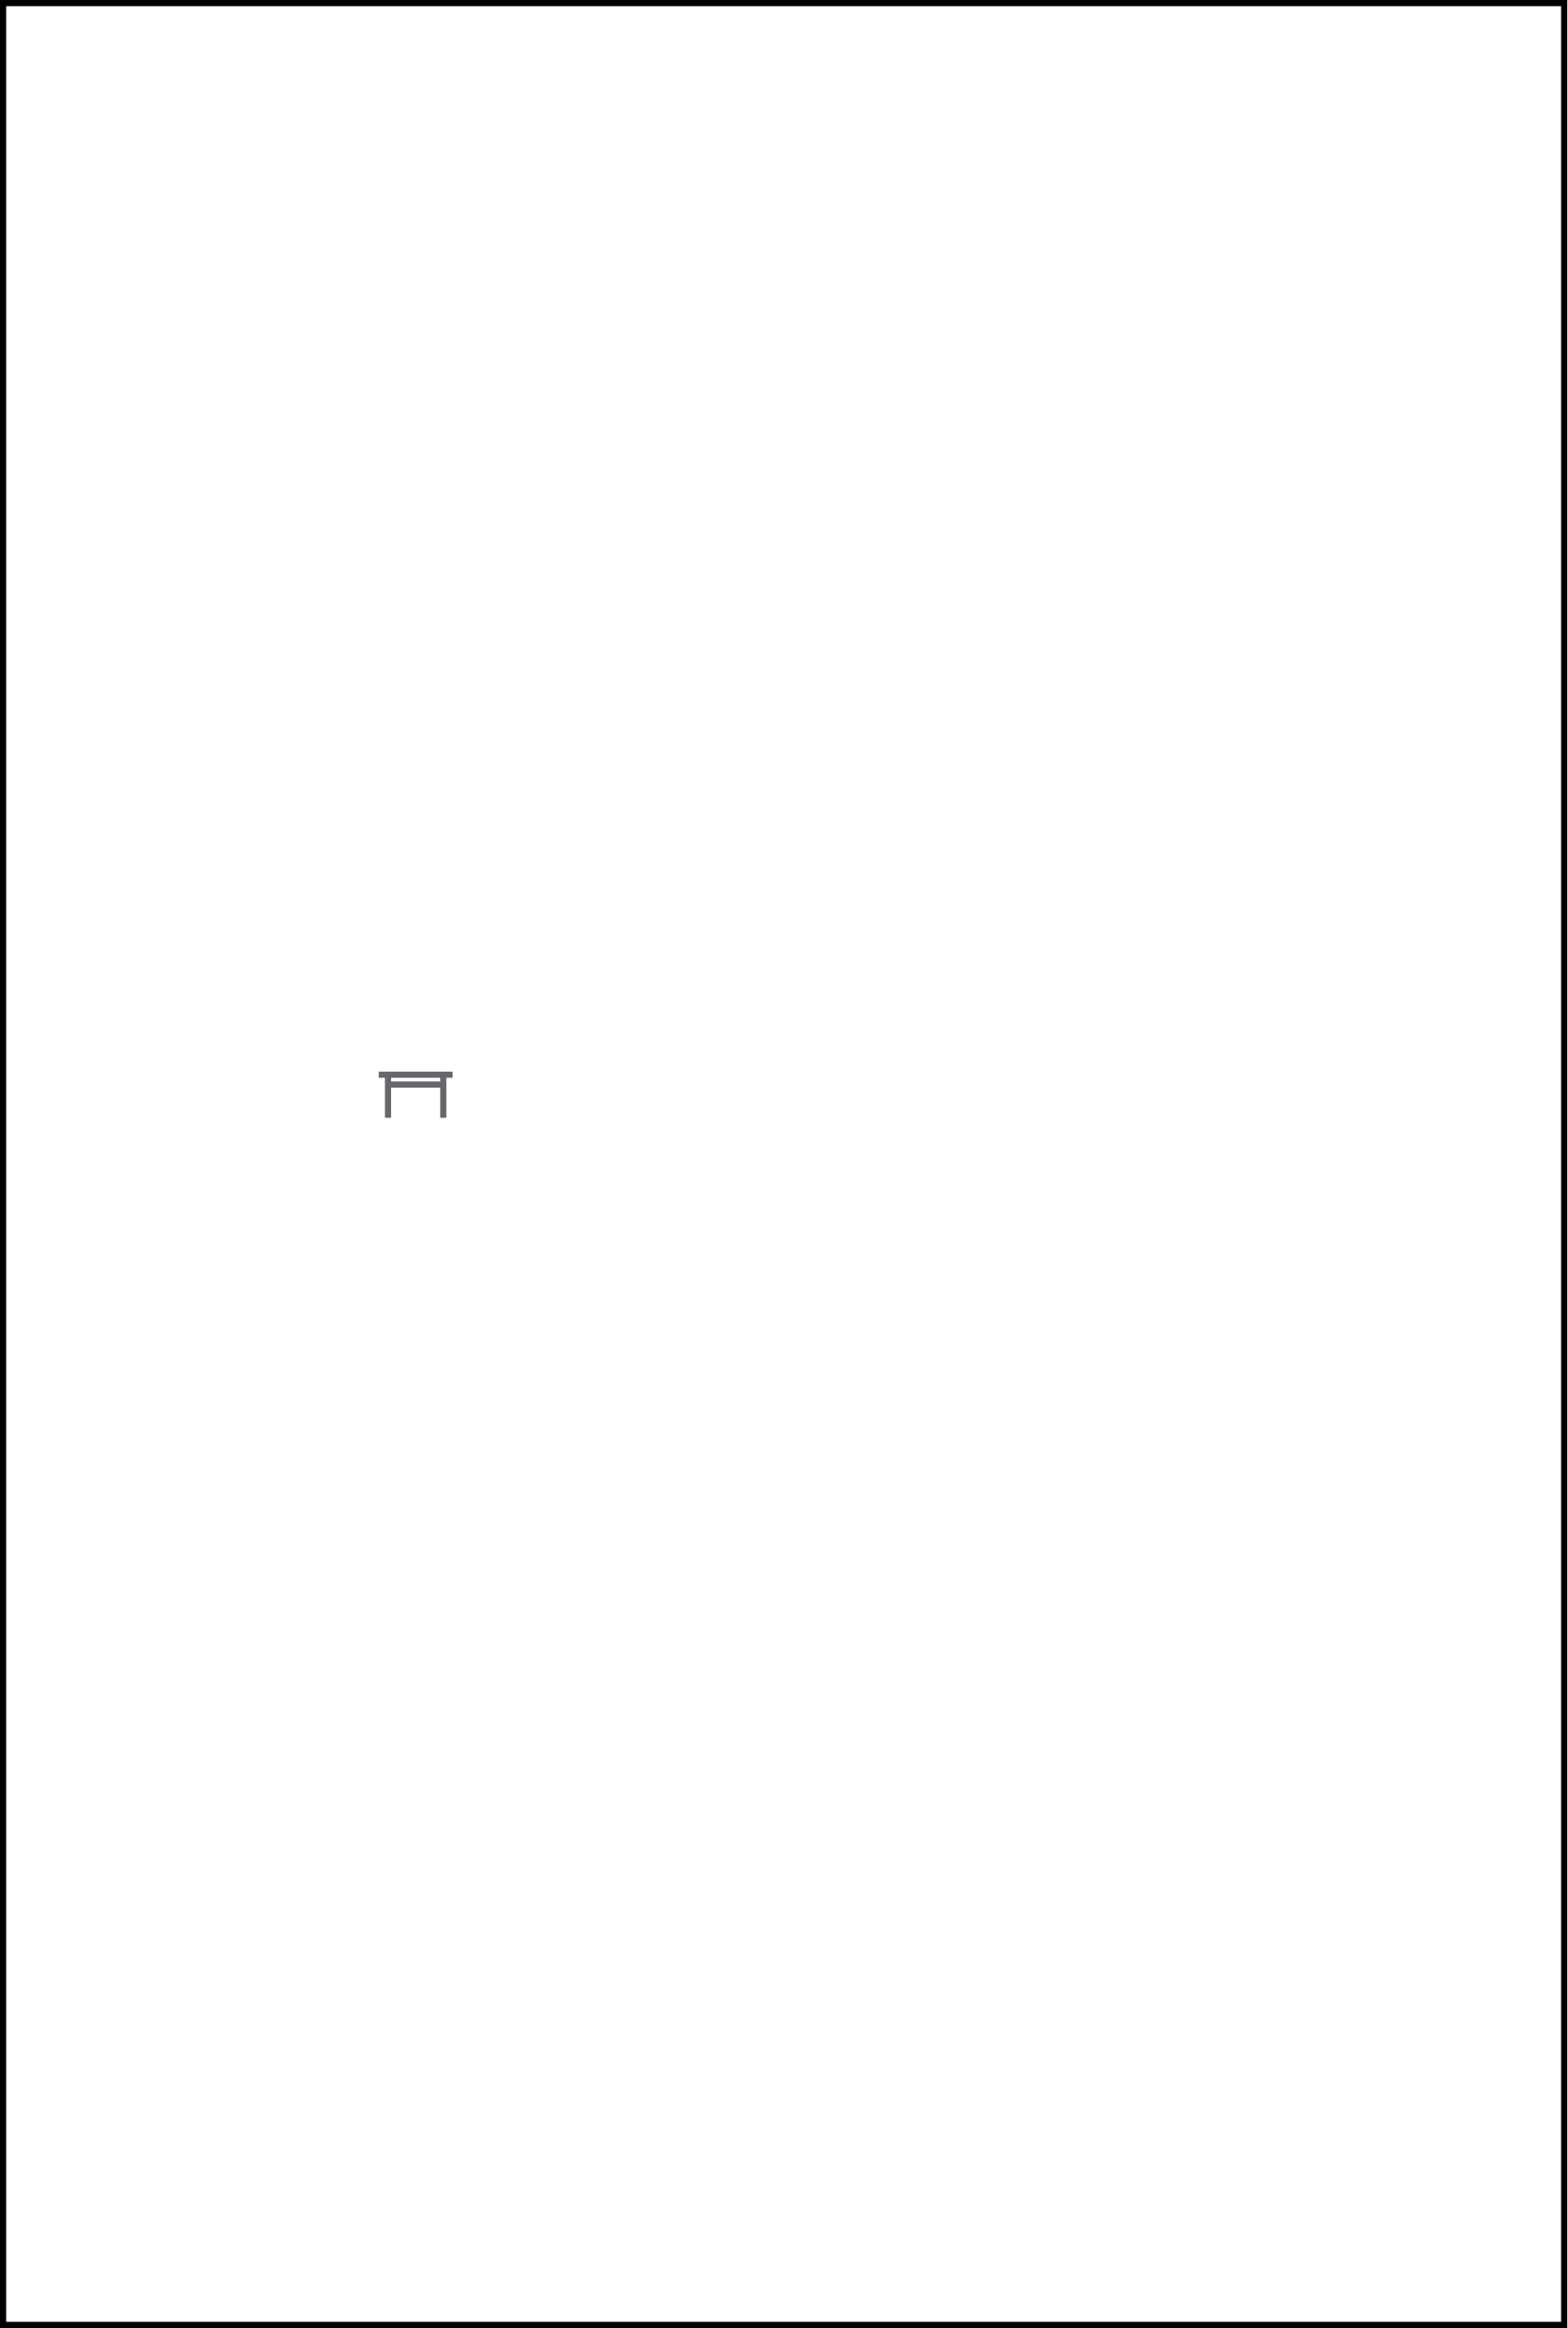
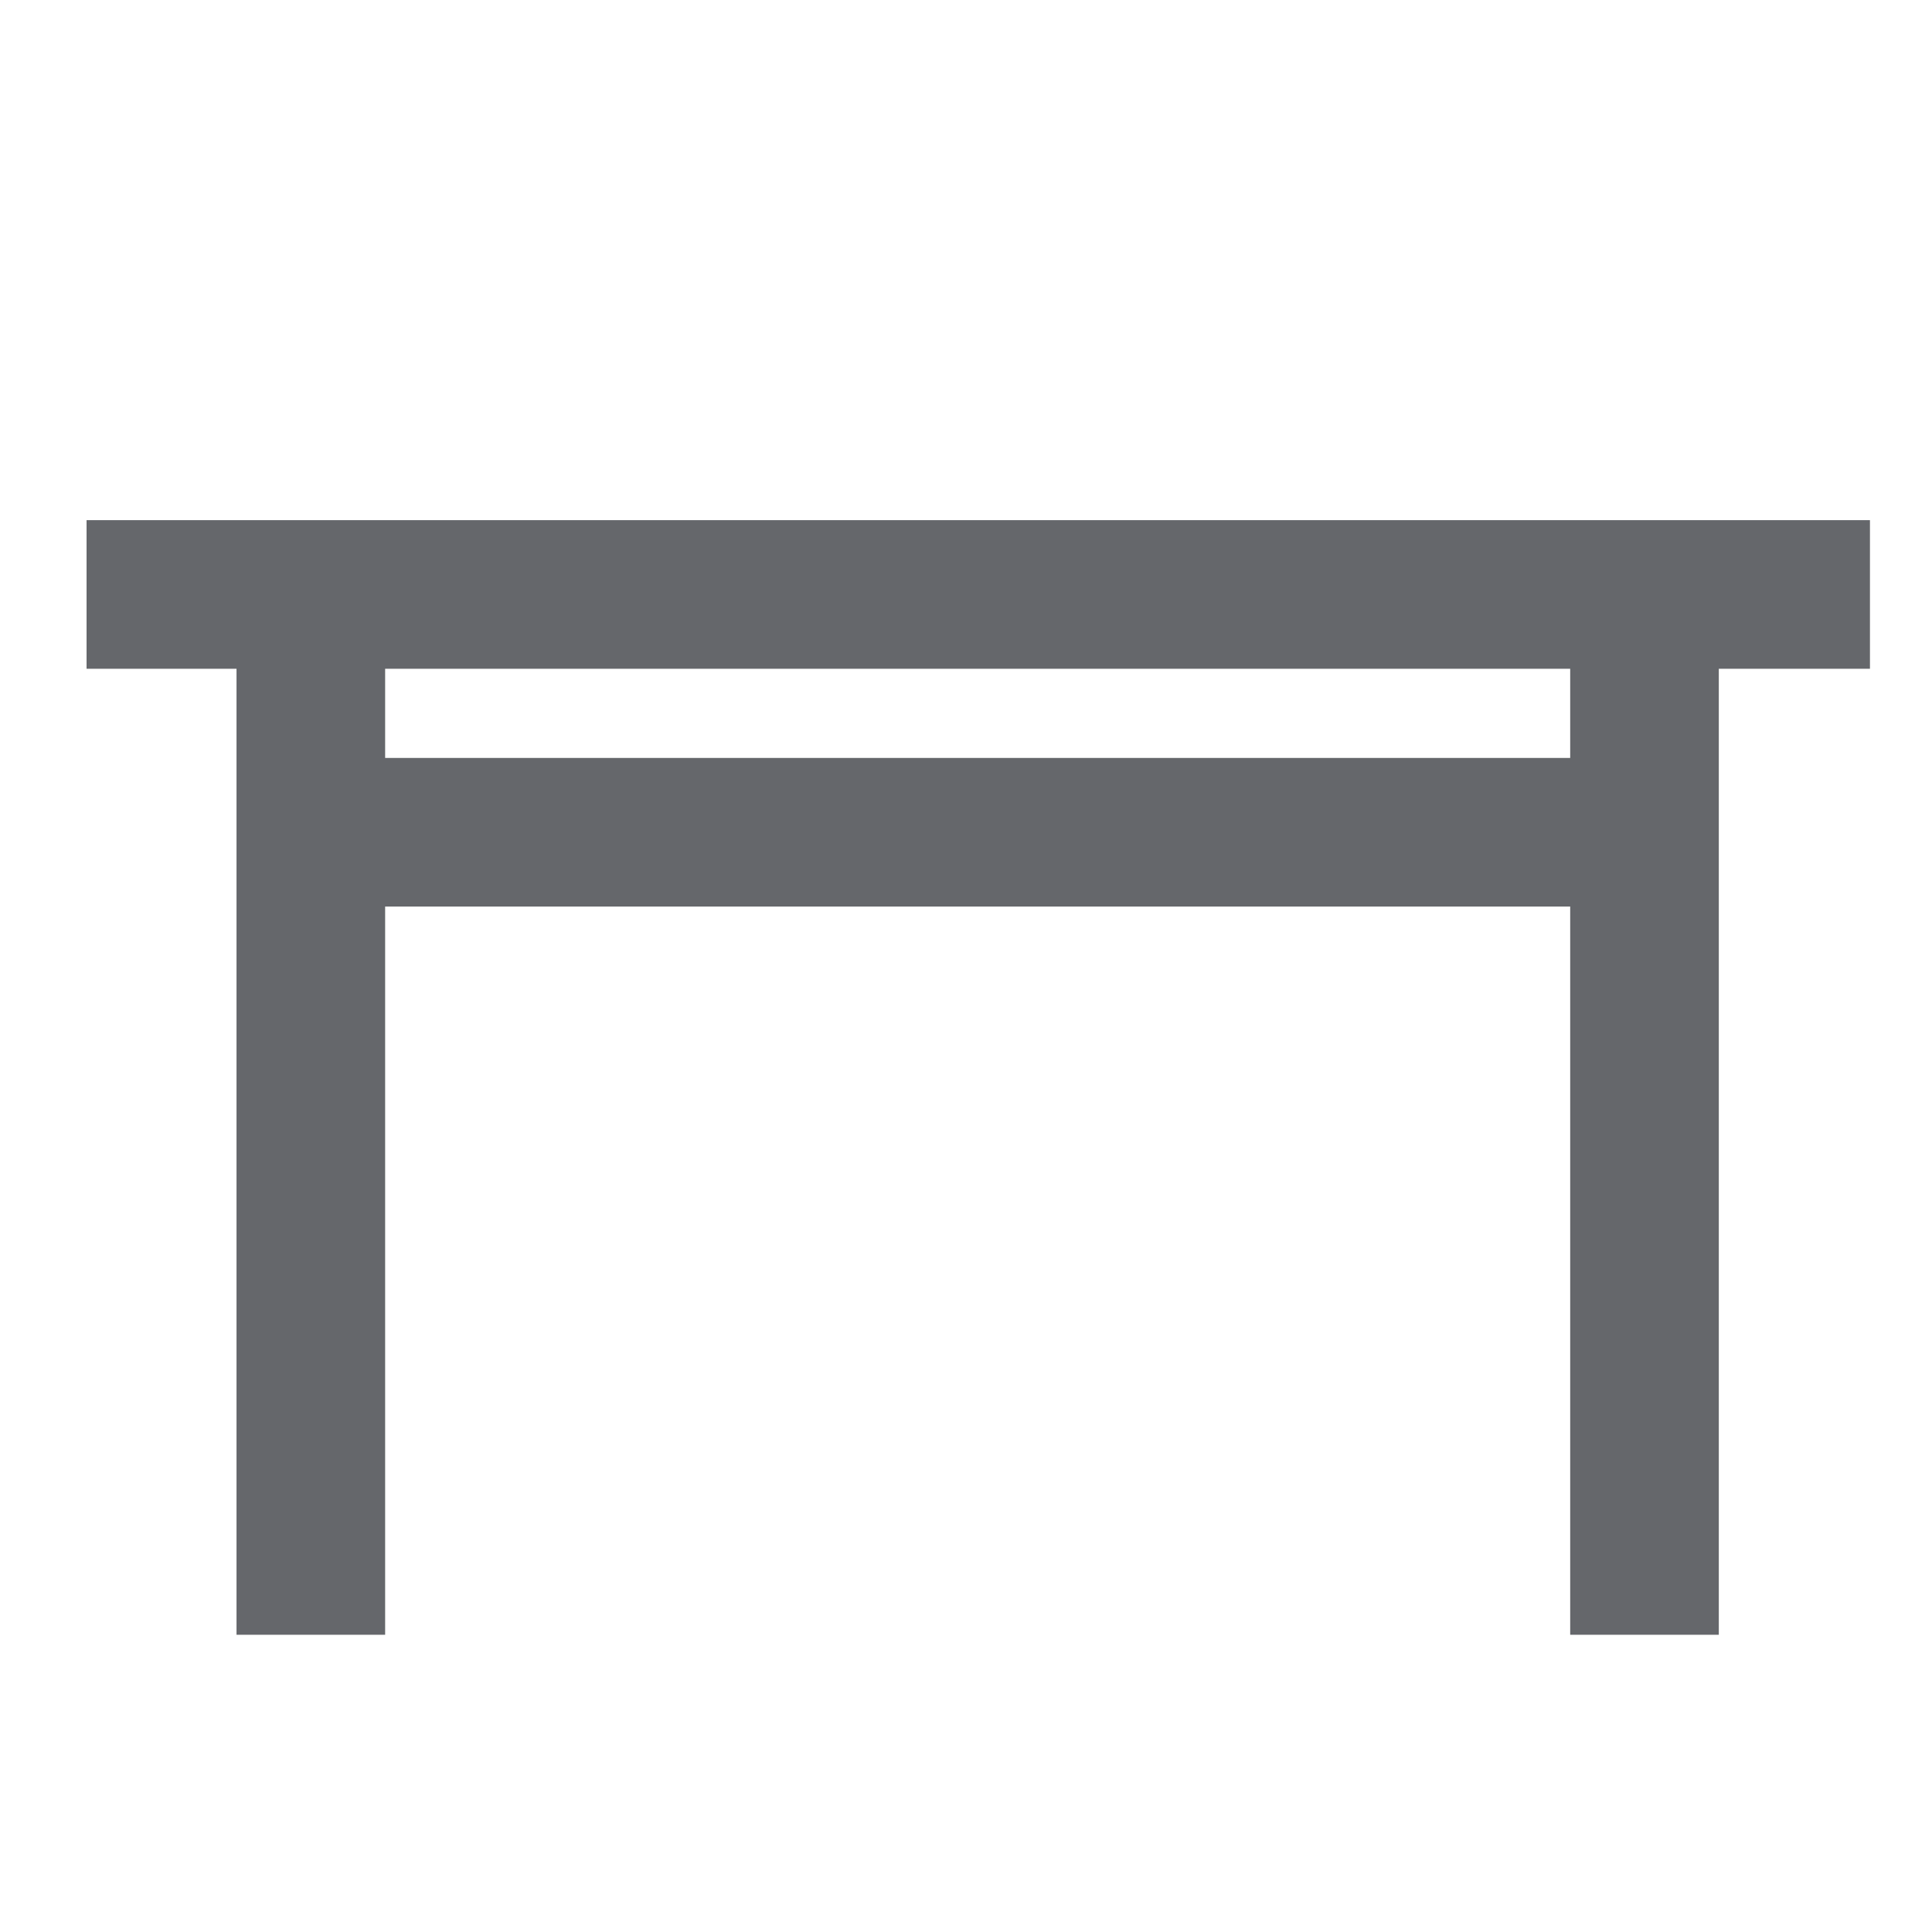
- <svg xmlns="http://www.w3.org/2000/svg" width="509" height="756" viewBox="0 0 509 756" fill="none">
-   <path d="M1 1H508V755H1V1Z" stroke="black" stroke-width="2" />
-   <path d="M123 349L147 349" stroke="#65676B" stroke-width="2" />
-   <path d="M126.018 363V349" stroke="#65676B" stroke-width="2" />
-   <path d="M143.966 363V349" stroke="#65676B" stroke-width="2" />
-   <path d="M126.019 352.196H143.966" stroke="#65676B" stroke-width="2" />
+ <svg xmlns="http://www.w3.org/2000/svg" id="Layer_1" data-name="Layer 1" viewBox="0 0 26 26">
+   <defs>
+     <style>.cls-1{fill:#65676b;}</style>
+   </defs>
+   <path class="cls-1" d="M25.165,7h-24V9H3.183V22h2V12.2H21.131V22h2V9h2.034Zm-4.034,3.2H5.183V9H21.131Z" />
</svg>
